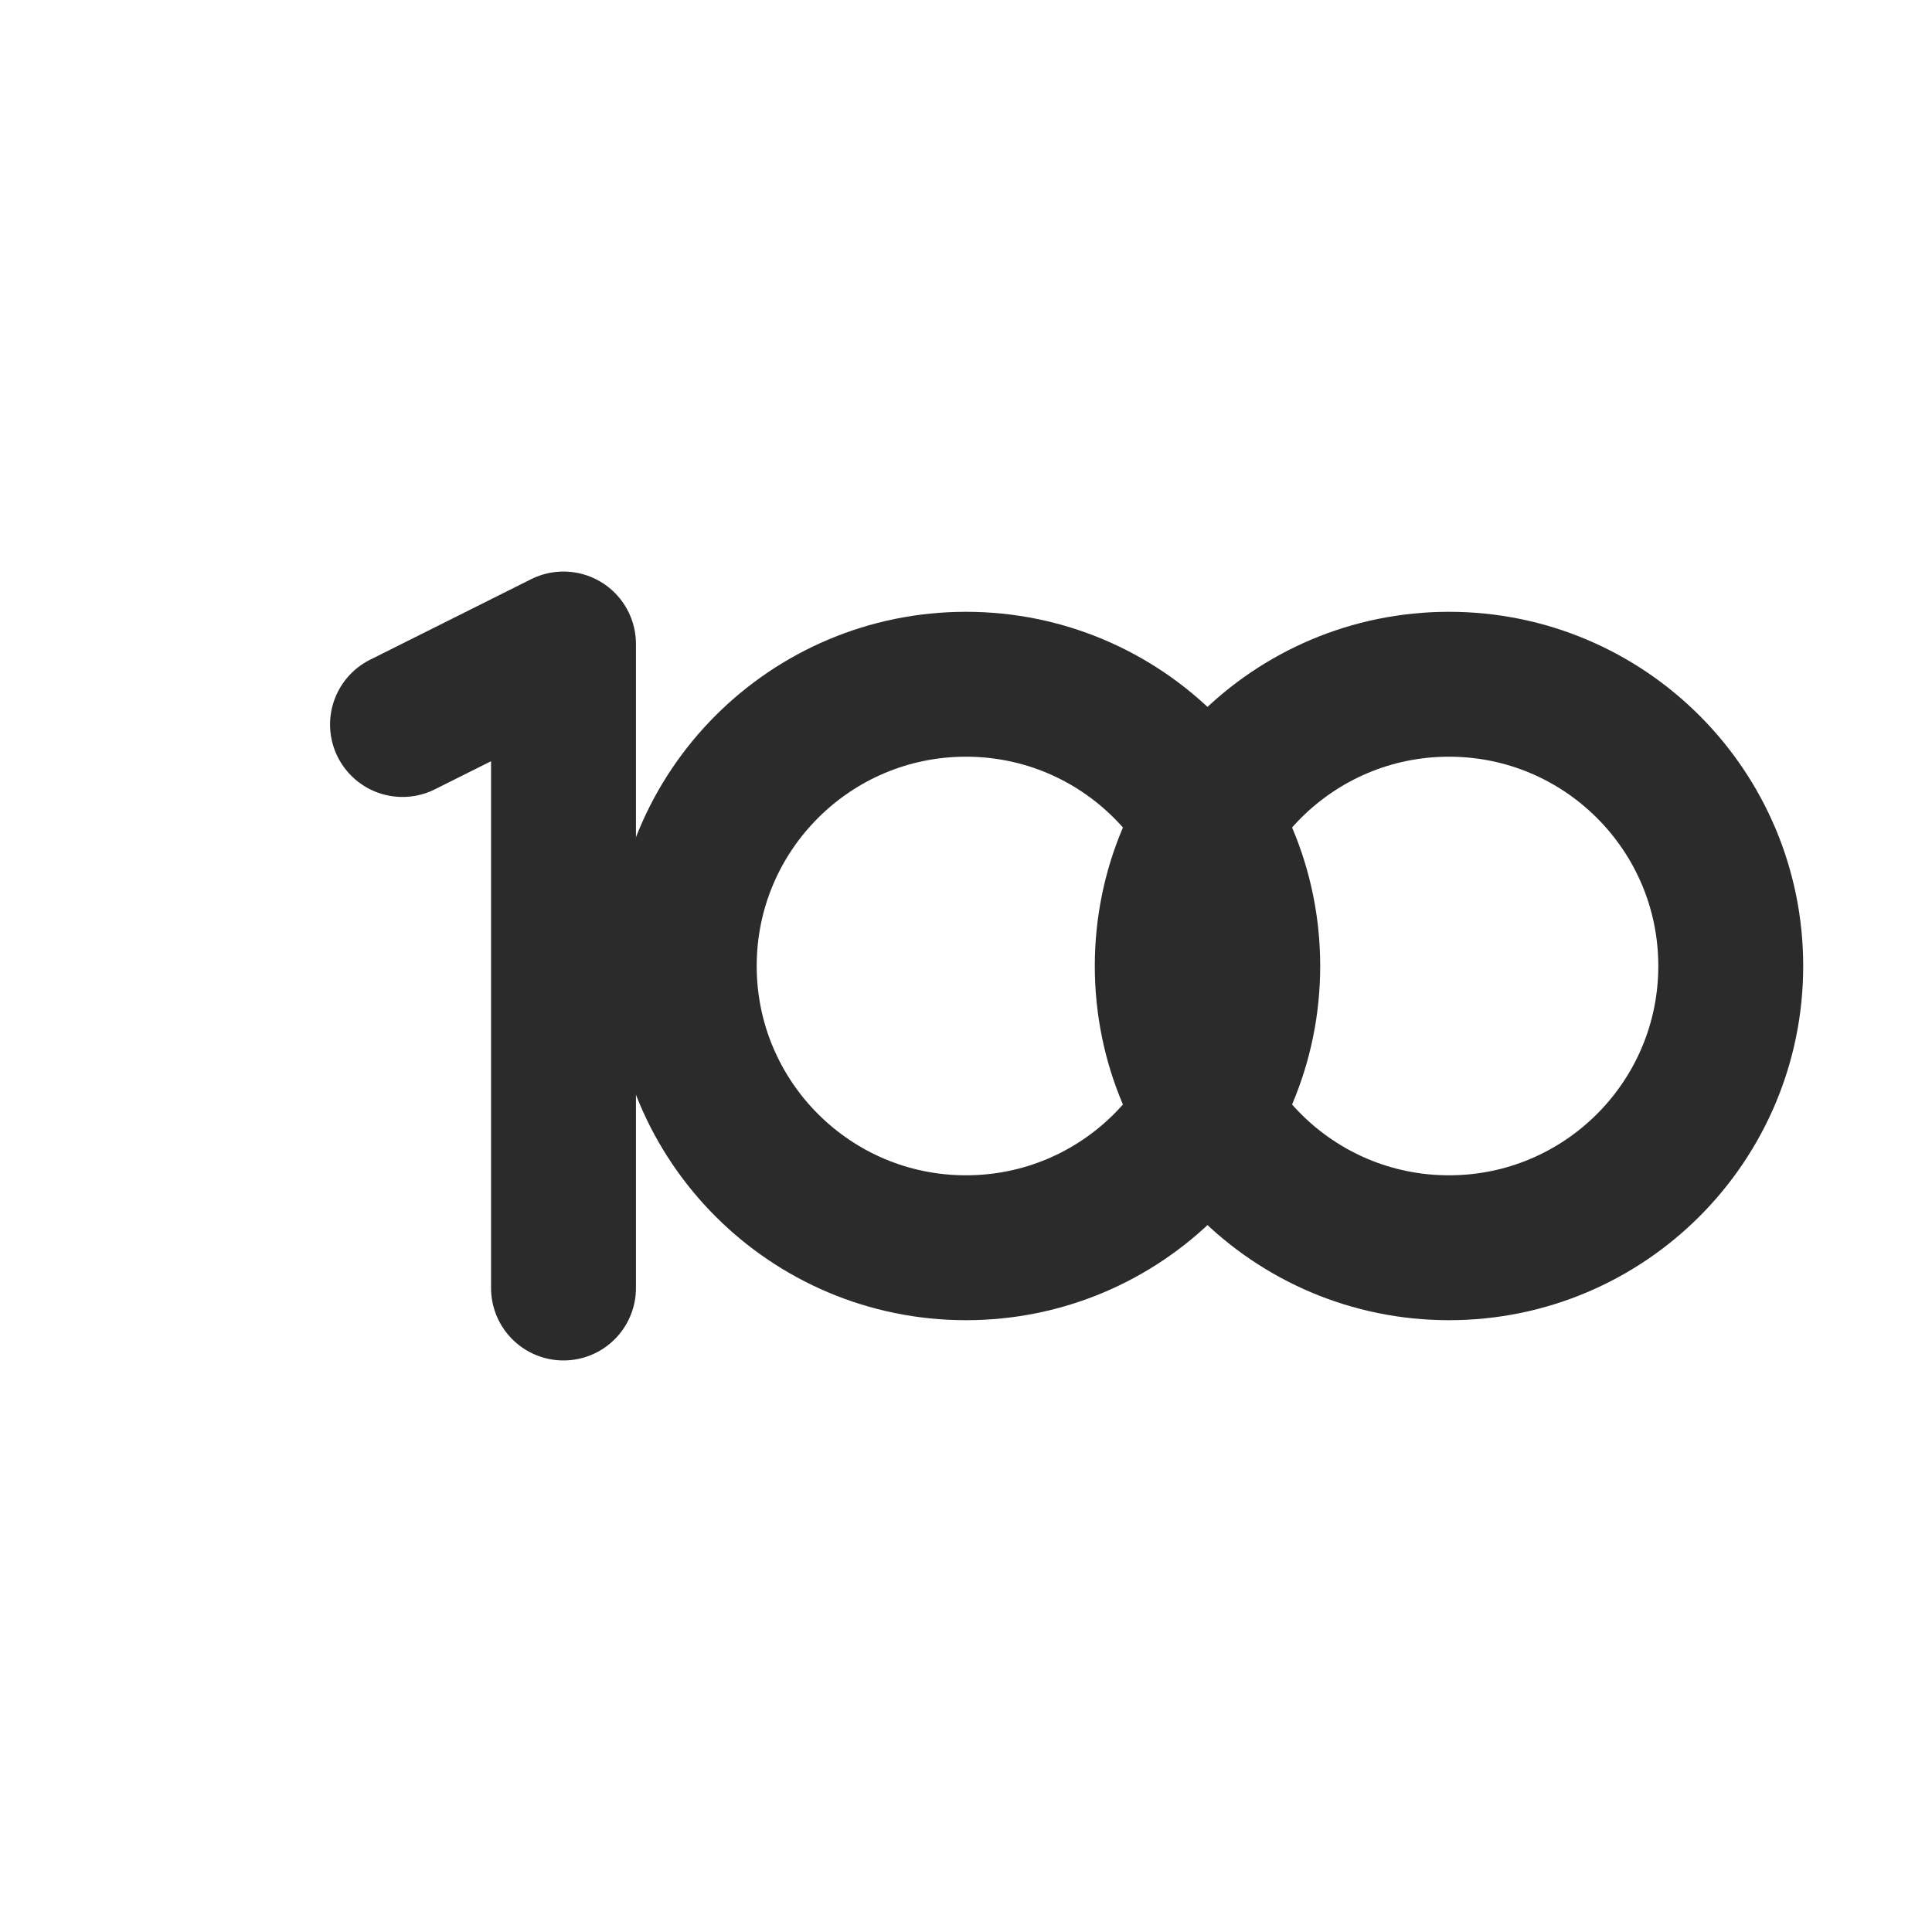
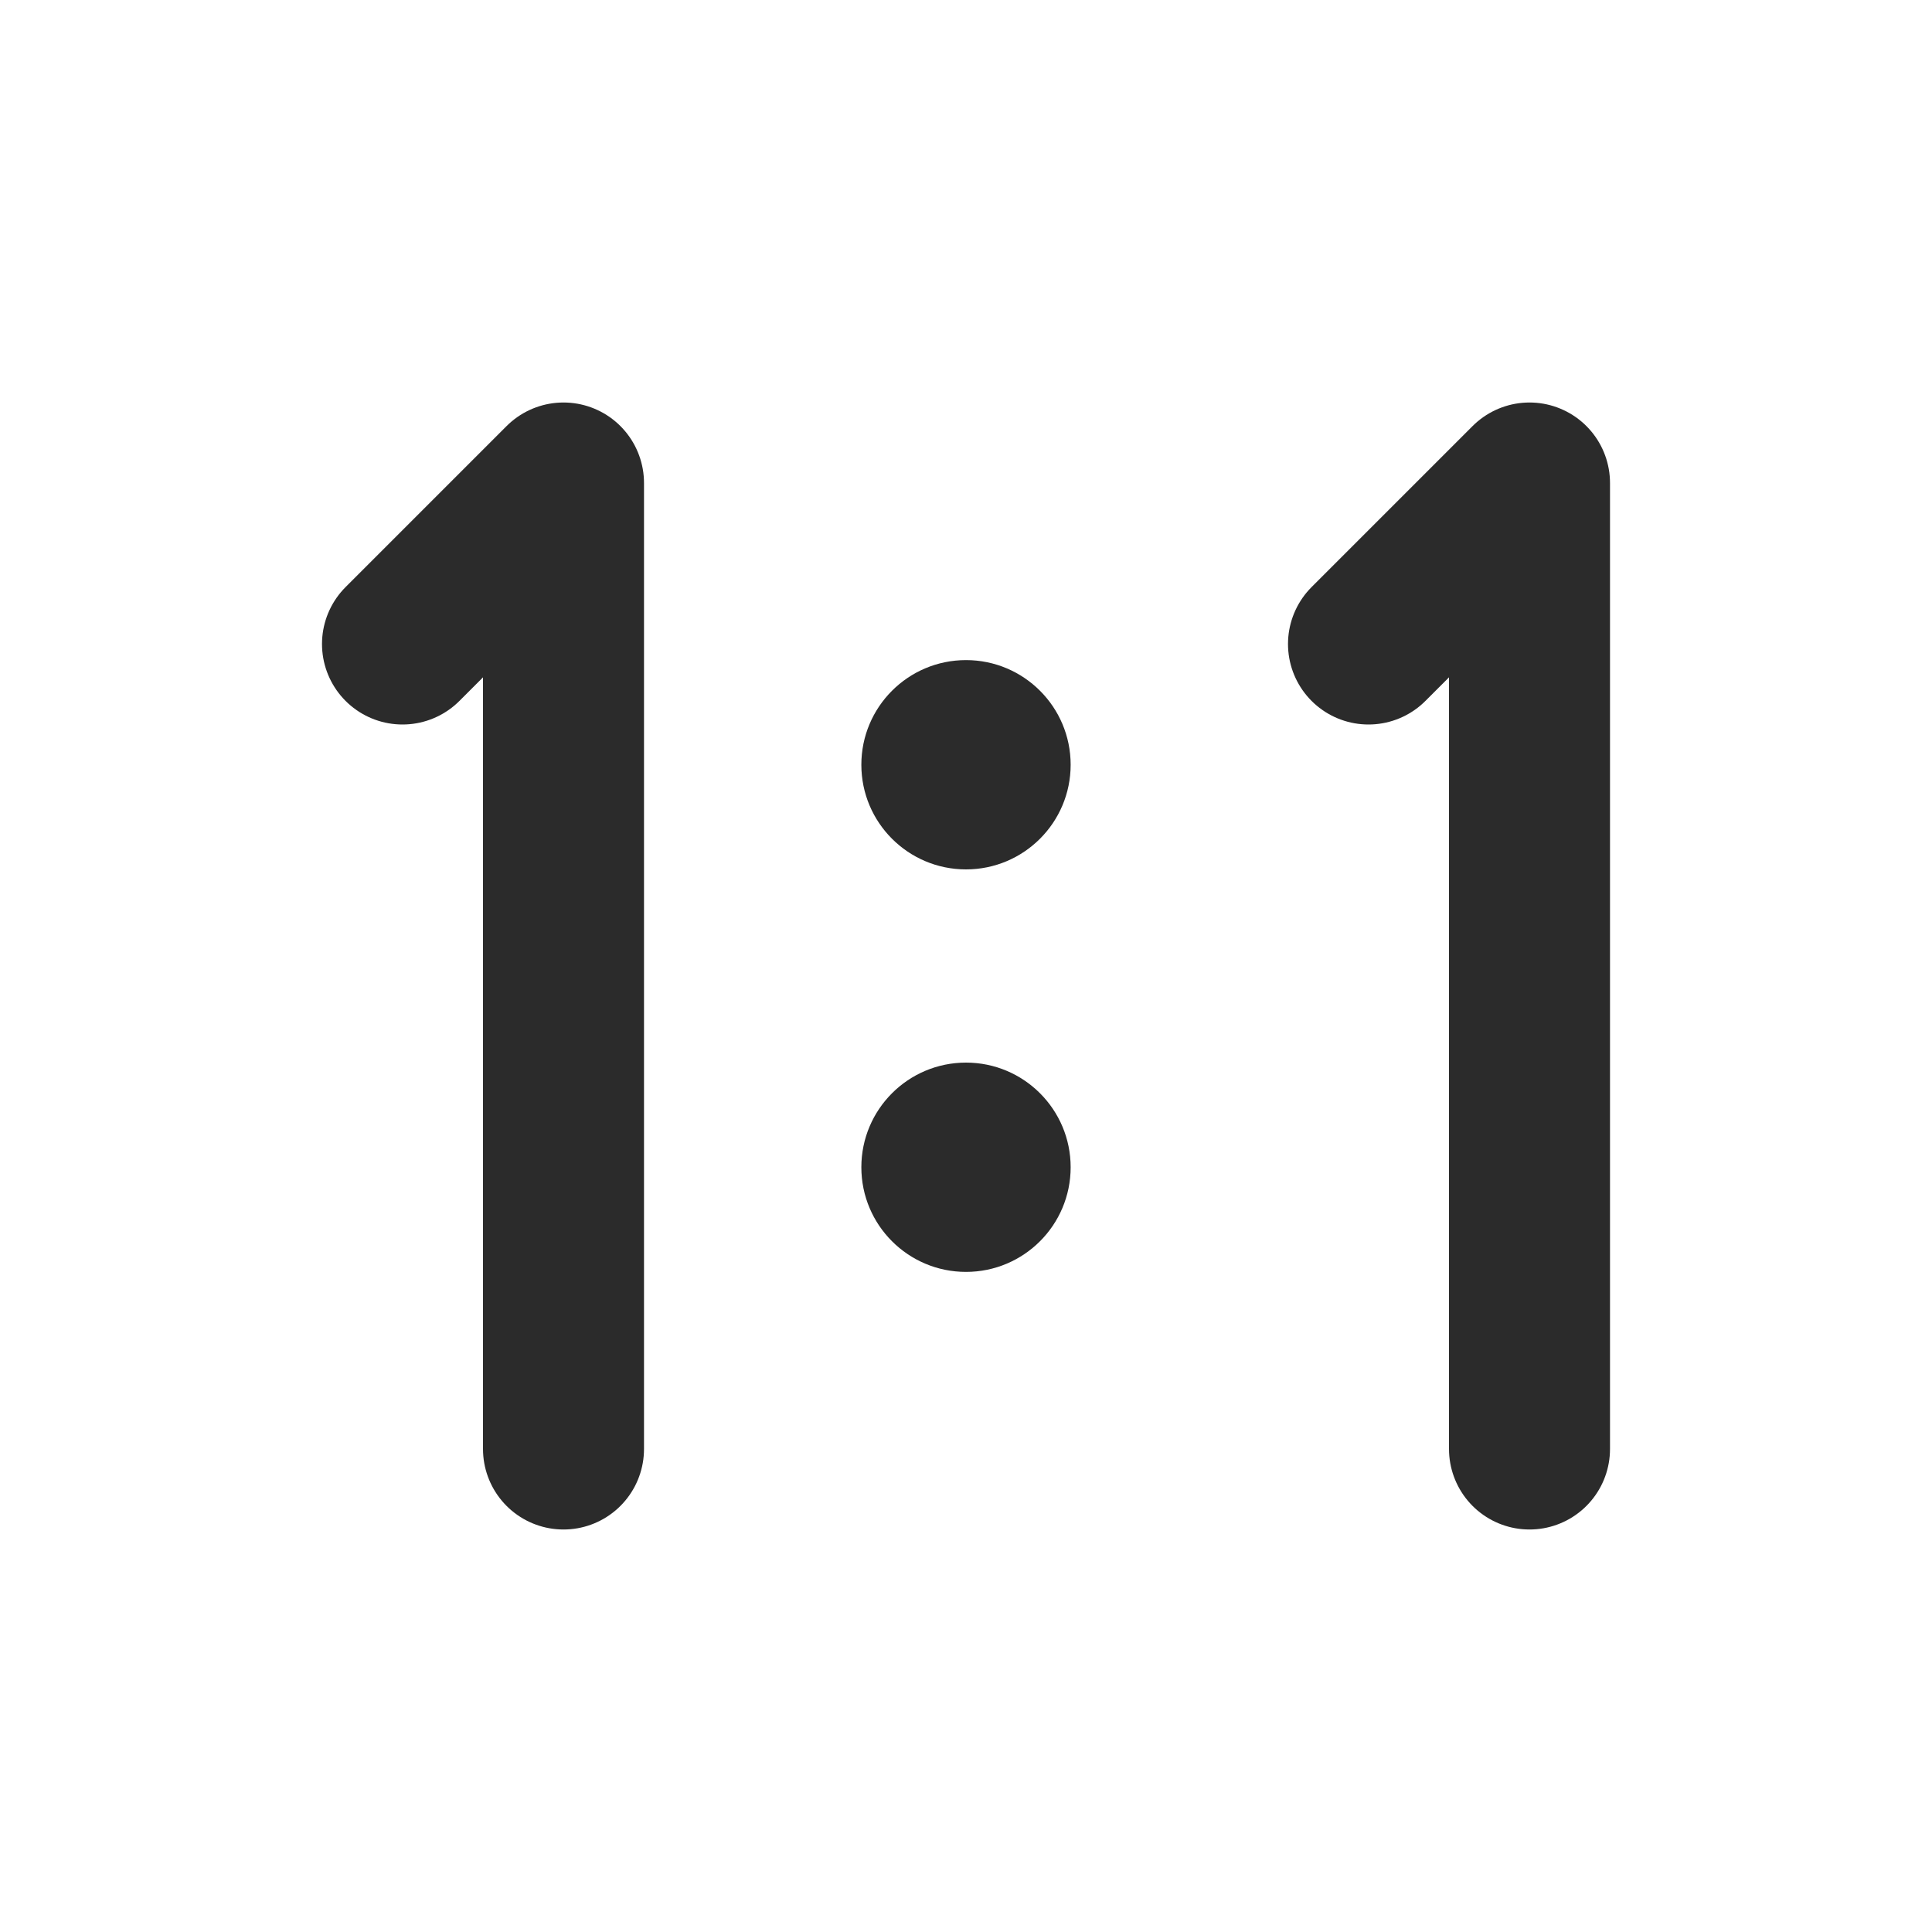
- <svg xmlns="http://www.w3.org/2000/svg" width="24" height="24" viewBox="0 0 24 24" fill="none" stroke="#2b2b2b" stroke-width="1.8" stroke-linecap="round" stroke-linejoin="round">
-   <path d="M5 9l2-1v8" />
-   <circle cx="12" cy="12" r="3.5" />
-   <circle cx="19" cy="12" r="3.5" transform="translate(-1 0)" />
+ <svg xmlns="http://www.w3.org/2000/svg" width="24" height="24" viewBox="0 0 24 24" fill="none" stroke="#2b2b2b" stroke-width="2" stroke-linecap="round" stroke-linejoin="round">
+   <path d="M5 8l2-2v12M17 8l2-2v12" />
+   <circle cx="12" cy="9.5" r="1.3" fill="#2b2b2b" stroke="none" />
+   <circle cx="12" cy="14.5" r="1.3" fill="#2b2b2b" stroke="none" />
</svg>
